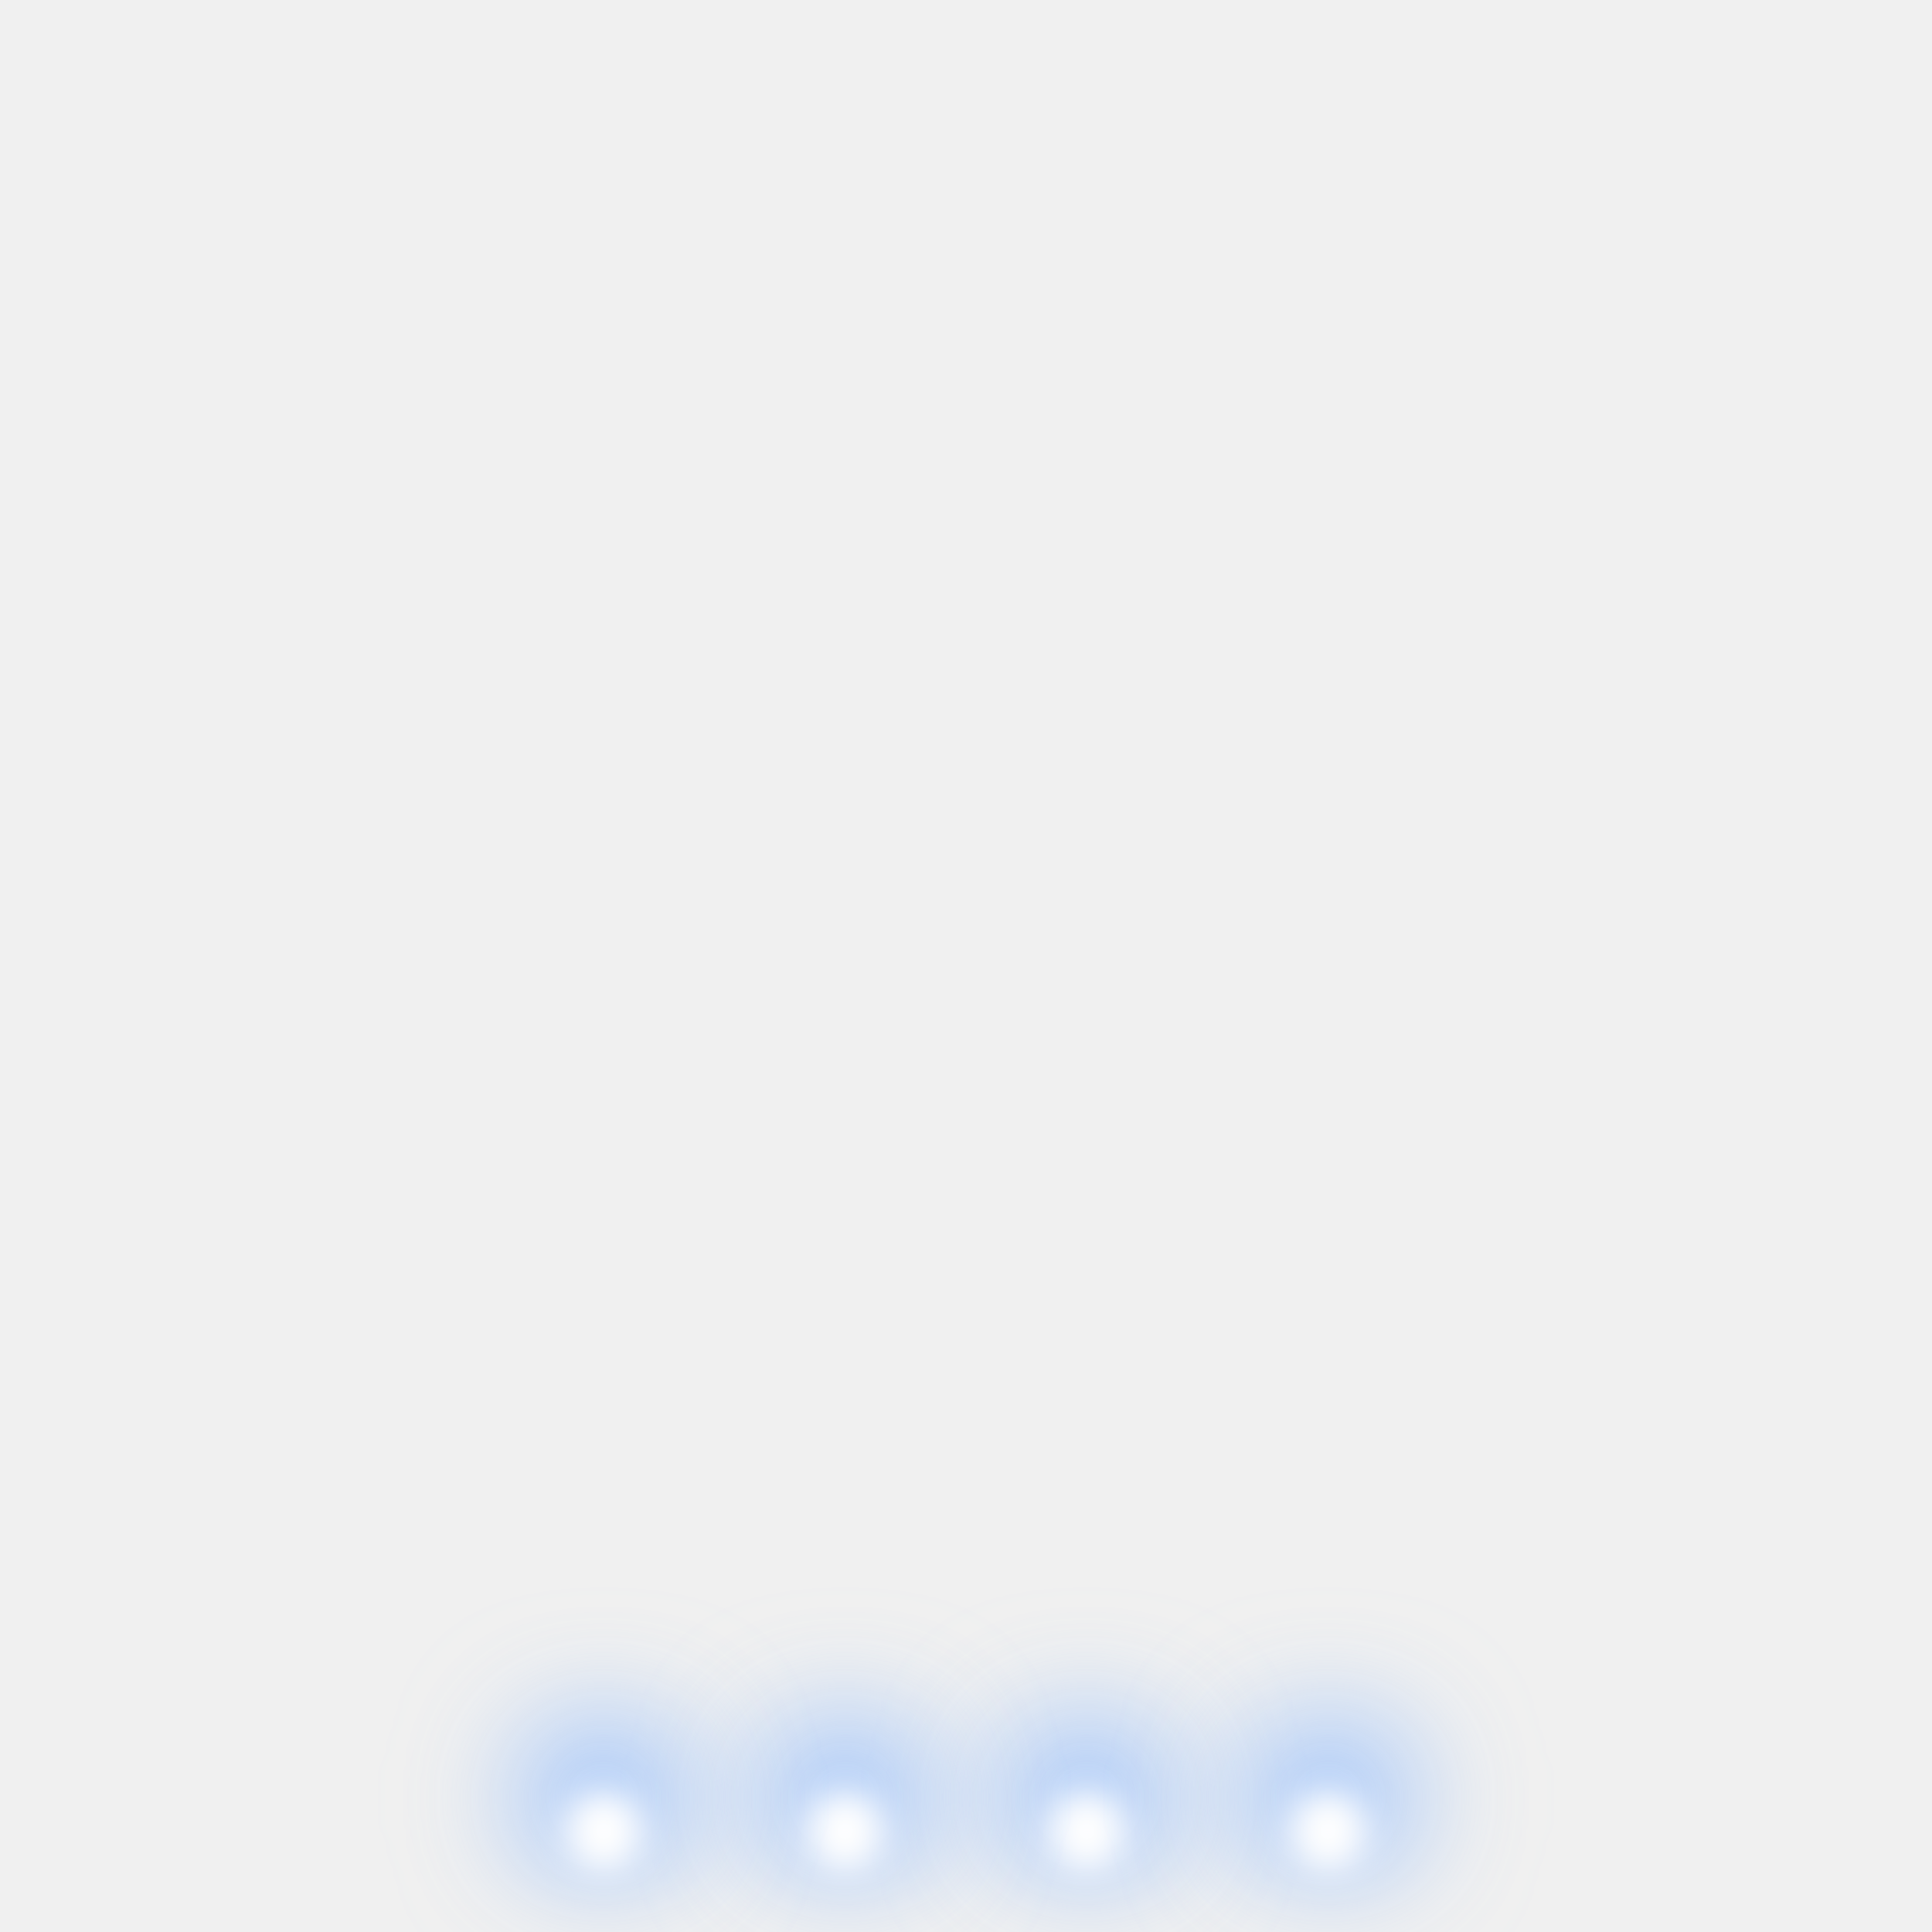
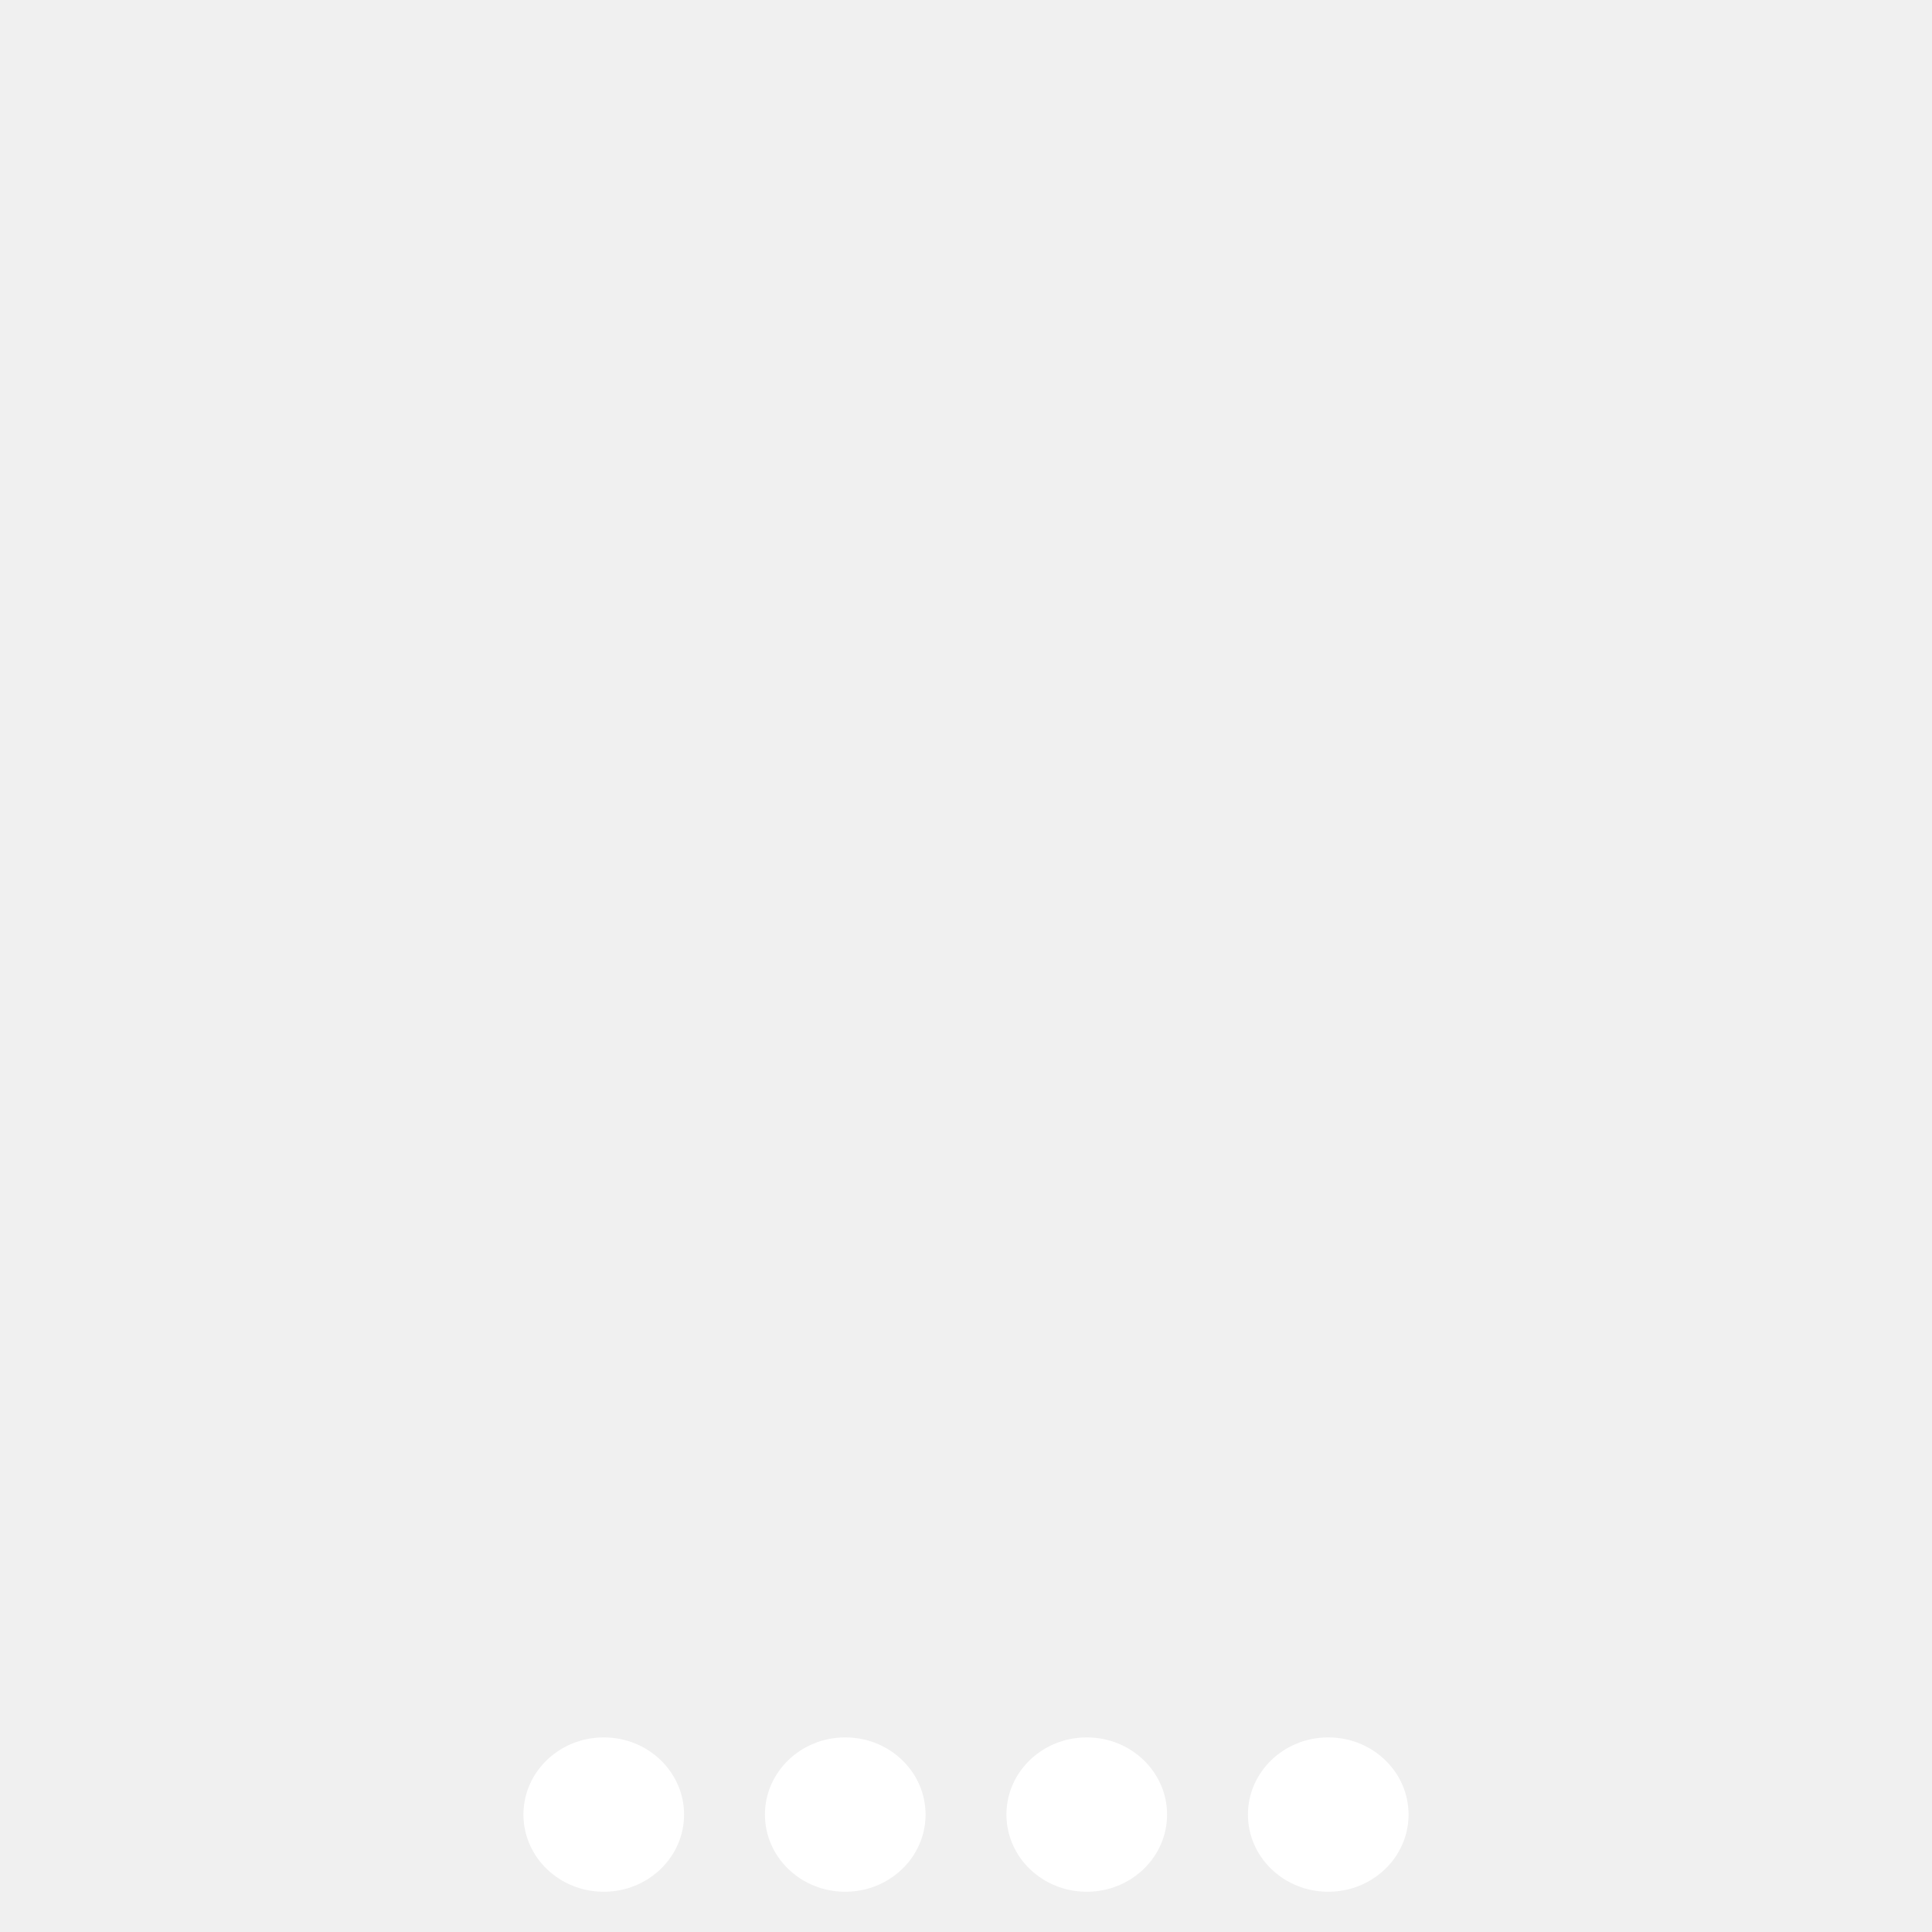
- <svg xmlns="http://www.w3.org/2000/svg" version="1.1" id="svg11252" height="96" width="96">
-   <defs id="defs11254">
-     <filter height="1.965" y="-0.483" width="2.107" x="-0.553" id="filter3844" color-interpolation-filters="sRGB">
-       <feGaussianBlur id="feGaussianBlur3846" stdDeviation="1.946" />
-     </filter>
-     <filter height="2.472" y="-0.736" width="2.687" x="-0.844" id="filter3848" color-interpolation-filters="sRGB">
-       <feGaussianBlur id="feGaussianBlur3850" stdDeviation="2.967" />
-     </filter>
-     <filter height="2.472" y="-0.736" width="2.687" x="-0.844" id="filter3848-1" color-interpolation-filters="sRGB">
-       <feGaussianBlur id="feGaussianBlur3850-2" stdDeviation="2.967" />
-     </filter>
-     <filter height="1.965" y="-0.483" width="2.107" x="-0.553" id="filter3844-0" color-interpolation-filters="sRGB">
-       <feGaussianBlur id="feGaussianBlur3846-9" stdDeviation="1.946" />
-     </filter>
-     <filter height="2.472" y="-0.736" width="2.687" x="-0.844" id="filter3848-1-3" color-interpolation-filters="sRGB">
-       <feGaussianBlur id="feGaussianBlur3850-2-0" stdDeviation="2.967" />
-     </filter>
-     <filter height="1.965" y="-0.483" width="2.107" x="-0.553" id="filter3844-0-1" color-interpolation-filters="sRGB">
-       <feGaussianBlur id="feGaussianBlur3846-9-6" stdDeviation="1.946" />
-     </filter>
-     <filter height="2.472" y="-0.736" width="2.687" x="-0.844" id="filter3848-1-7" color-interpolation-filters="sRGB">
-       <feGaussianBlur id="feGaussianBlur3850-2-04" stdDeviation="2.967" />
-     </filter>
-     <filter height="1.965" y="-0.483" width="2.107" x="-0.553" id="filter3844-0-0" color-interpolation-filters="sRGB">
-       <feGaussianBlur id="feGaussianBlur3846-9-8" stdDeviation="1.946" />
-     </filter>
-   </defs>
-   <g id="g3005" transform="translate(-5.500001,-0.932188)">
-     <ellipse style="opacity:0.668;fill:#80b3ff;fill-opacity:1;stroke:none;filter:url(#filter3848)" id="path3762-6" transform="matrix(1.007463,0,0,0.9067461,73.99256,44.65429)" cx="-14.385" cy="50.281" rx="4.221" ry="4.839" d="m -10.165,50.281 c 0,2.673 -1.89,4.839 -4.221,4.839 -2.331,0 -4.221,-2.167 -4.221,-4.839 0,-2.673 1.89,-4.839 4.221,-4.839 2.331,0 4.221,2.167 4.221,4.839 z" />
-     <ellipse style="fill:#ffffff;fill-opacity:1;stroke:none;filter:url(#filter3844)" id="path3762" transform="matrix(0.4532833,0,0,0.411432,66.02057,71.24492)" cx="-14.385" cy="50.281" rx="4.221" ry="4.839" d="m -10.165,50.281 c 0,2.673 -1.89,4.839 -4.221,4.839 -2.331,0 -4.221,-2.167 -4.221,-4.839 0,-2.673 1.89,-4.839 4.221,-4.839 2.331,0 4.221,2.167 4.221,4.839 z" />
-     <ellipse style="opacity:0.668;fill:#80b3ff;fill-opacity:1;stroke:none;filter:url(#filter3848-1)" id="path3762-6-3" transform="matrix(1.007463,0,0,0.9067461,61.99256,44.65429)" cx="-14.385" cy="50.281" rx="4.221" ry="4.839" d="m -10.165,50.281 c 0,2.673 -1.89,4.839 -4.221,4.839 -2.331,0 -4.221,-2.167 -4.221,-4.839 0,-2.673 1.89,-4.839 4.221,-4.839 2.331,0 4.221,2.167 4.221,4.839 z" />
-     <ellipse style="fill:#ffffff;fill-opacity:1;stroke:none;filter:url(#filter3844-0)" id="path3762-2" transform="matrix(0.4532833,0,0,0.411432,54.02057,71.24492)" cx="-14.385" cy="50.281" rx="4.221" ry="4.839" d="m -10.165,50.281 c 0,2.673 -1.89,4.839 -4.221,4.839 -2.331,0 -4.221,-2.167 -4.221,-4.839 0,-2.673 1.89,-4.839 4.221,-4.839 2.331,0 4.221,2.167 4.221,4.839 z" />
-     <ellipse style="opacity:0.668;fill:#80b3ff;fill-opacity:1;stroke:none;filter:url(#filter3848-1-3)" id="path3762-6-3-1" transform="matrix(1.007463,0,0,0.9067461,49.99256,44.65429)" cx="-14.385" cy="50.281" rx="4.221" ry="4.839" d="m -10.165,50.281 c 0,2.673 -1.89,4.839 -4.221,4.839 -2.331,0 -4.221,-2.167 -4.221,-4.839 0,-2.673 1.89,-4.839 4.221,-4.839 2.331,0 4.221,2.167 4.221,4.839 z" />
-     <ellipse style="fill:#ffffff;fill-opacity:1;stroke:none;filter:url(#filter3844-0-1)" id="path3762-2-2" transform="matrix(0.4532833,0,0,0.411432,42.02057,71.24492)" cx="-14.385" cy="50.281" rx="4.221" ry="4.839" d="m -10.165,50.281 c 0,2.673 -1.89,4.839 -4.221,4.839 -2.331,0 -4.221,-2.167 -4.221,-4.839 0,-2.673 1.89,-4.839 4.221,-4.839 2.331,0 4.221,2.167 4.221,4.839 z" />
-     <ellipse style="opacity:0.668;fill:#80b3ff;fill-opacity:1;stroke:none;filter:url(#filter3848-1-7)" id="path3762-6-3-0" transform="matrix(1.007463,0,0,0.9067461,85.99256,44.65429)" cx="-14.385" cy="50.281" rx="4.221" ry="4.839" d="m -10.165,50.281 c 0,2.673 -1.89,4.839 -4.221,4.839 -2.331,0 -4.221,-2.167 -4.221,-4.839 0,-2.673 1.89,-4.839 4.221,-4.839 2.331,0 4.221,2.167 4.221,4.839 z" />
-     <ellipse style="fill:#ffffff;fill-opacity:1;stroke:none;filter:url(#filter3844-0-0)" id="path3762-2-0" transform="matrix(0.4532833,0,0,0.411432,78.02057,71.24492)" cx="-14.385" cy="50.281" rx="4.221" ry="4.839" d="m -10.165,50.281 c 0,2.673 -1.89,4.839 -4.221,4.839 -2.331,0 -4.221,-2.167 -4.221,-4.839 0,-2.673 1.89,-4.839 4.221,-4.839 2.331,0 4.221,2.167 4.221,4.839 z" />
+ <svg xmlns="http://www.w3.org/2000/svg" width="96" height="96" id="svg11252" version="1.1">
+   <defs id="defs11254" />
+   <g id="layer1" style="display:inline" />
+   <g id="layer2" style="display:inline" />
+   <g id="layer3" style="display:inline" />
+   <g id="layer4" style="display:inline">
+     <g id="four" transform="rotate(-90,48,48)">
+       <g transform="translate(-1.574707e-8,0.1160278)" id="g4330">
+         <ellipse ry="3.991" rx="3.835" cy="65.884" cx="5.835" id="path3762-2-6" style="opacity:1;fill:#ffffff;fill-opacity:1;stroke:none;stroke-width:0.956;stroke-linecap:butt;stroke-linejoin:miter;stroke-miterlimit:4;stroke-dasharray:none;stroke-dashoffset:0;stroke-opacity:1;marker:none;marker-start:none" />
+         <ellipse ry="3.991" rx="3.835" cy="53.884" cx="5.835" id="path3762-2-8" style="opacity:1;fill:#ffffff;fill-opacity:1;stroke:none;stroke-width:0.956;stroke-linecap:butt;stroke-linejoin:miter;stroke-miterlimit:4;stroke-dasharray:none;stroke-dashoffset:0;stroke-opacity:1;marker:none;marker-start:none" />
+         <ellipse ry="3.991" rx="3.835" cy="41.884" cx="5.835" id="path3762-2-5" style="opacity:1;fill:#ffffff;fill-opacity:1;stroke:none;stroke-width:0.956;stroke-linecap:butt;stroke-linejoin:miter;stroke-miterlimit:4;stroke-dasharray:none;stroke-dashoffset:0;stroke-opacity:1;marker:none;marker-start:none" />
+         <ellipse ry="3.991" rx="3.835" cy="29.884" cx="5.835" id="path3762-2-9-8" style="opacity:1;fill:#ffffff;fill-opacity:1;stroke:none;stroke-width:0.956;stroke-linecap:butt;stroke-linejoin:miter;stroke-miterlimit:4;stroke-dasharray:none;stroke-dashoffset:0;stroke-opacity:1;marker:none;marker-start:none" />
+       </g>
+       <rect style="color:#000000;clip-rule:nonzero;display:inline;overflow:visible;visibility:visible;opacity:1;isolation:auto;mix-blend-mode:normal;color-interpolation:sRGB;color-interpolation-filters:linearRGB;solid-color:#000000;solid-opacity:1;fill:none;fill-opacity:1;fill-rule:nonzero;stroke:none;stroke-width:0.956;stroke-linecap:butt;stroke-linejoin:miter;stroke-miterlimit:4;stroke-dasharray:none;stroke-dashoffset:0;stroke-opacity:1;marker:none;marker-start:none;color-rendering:auto;image-rendering:auto;shape-rendering:auto;text-rendering:auto;enable-background:accumulate" id="rect4141" width="96" height="96" x="0" y="0" />
+     </g>
  </g>
</svg>
